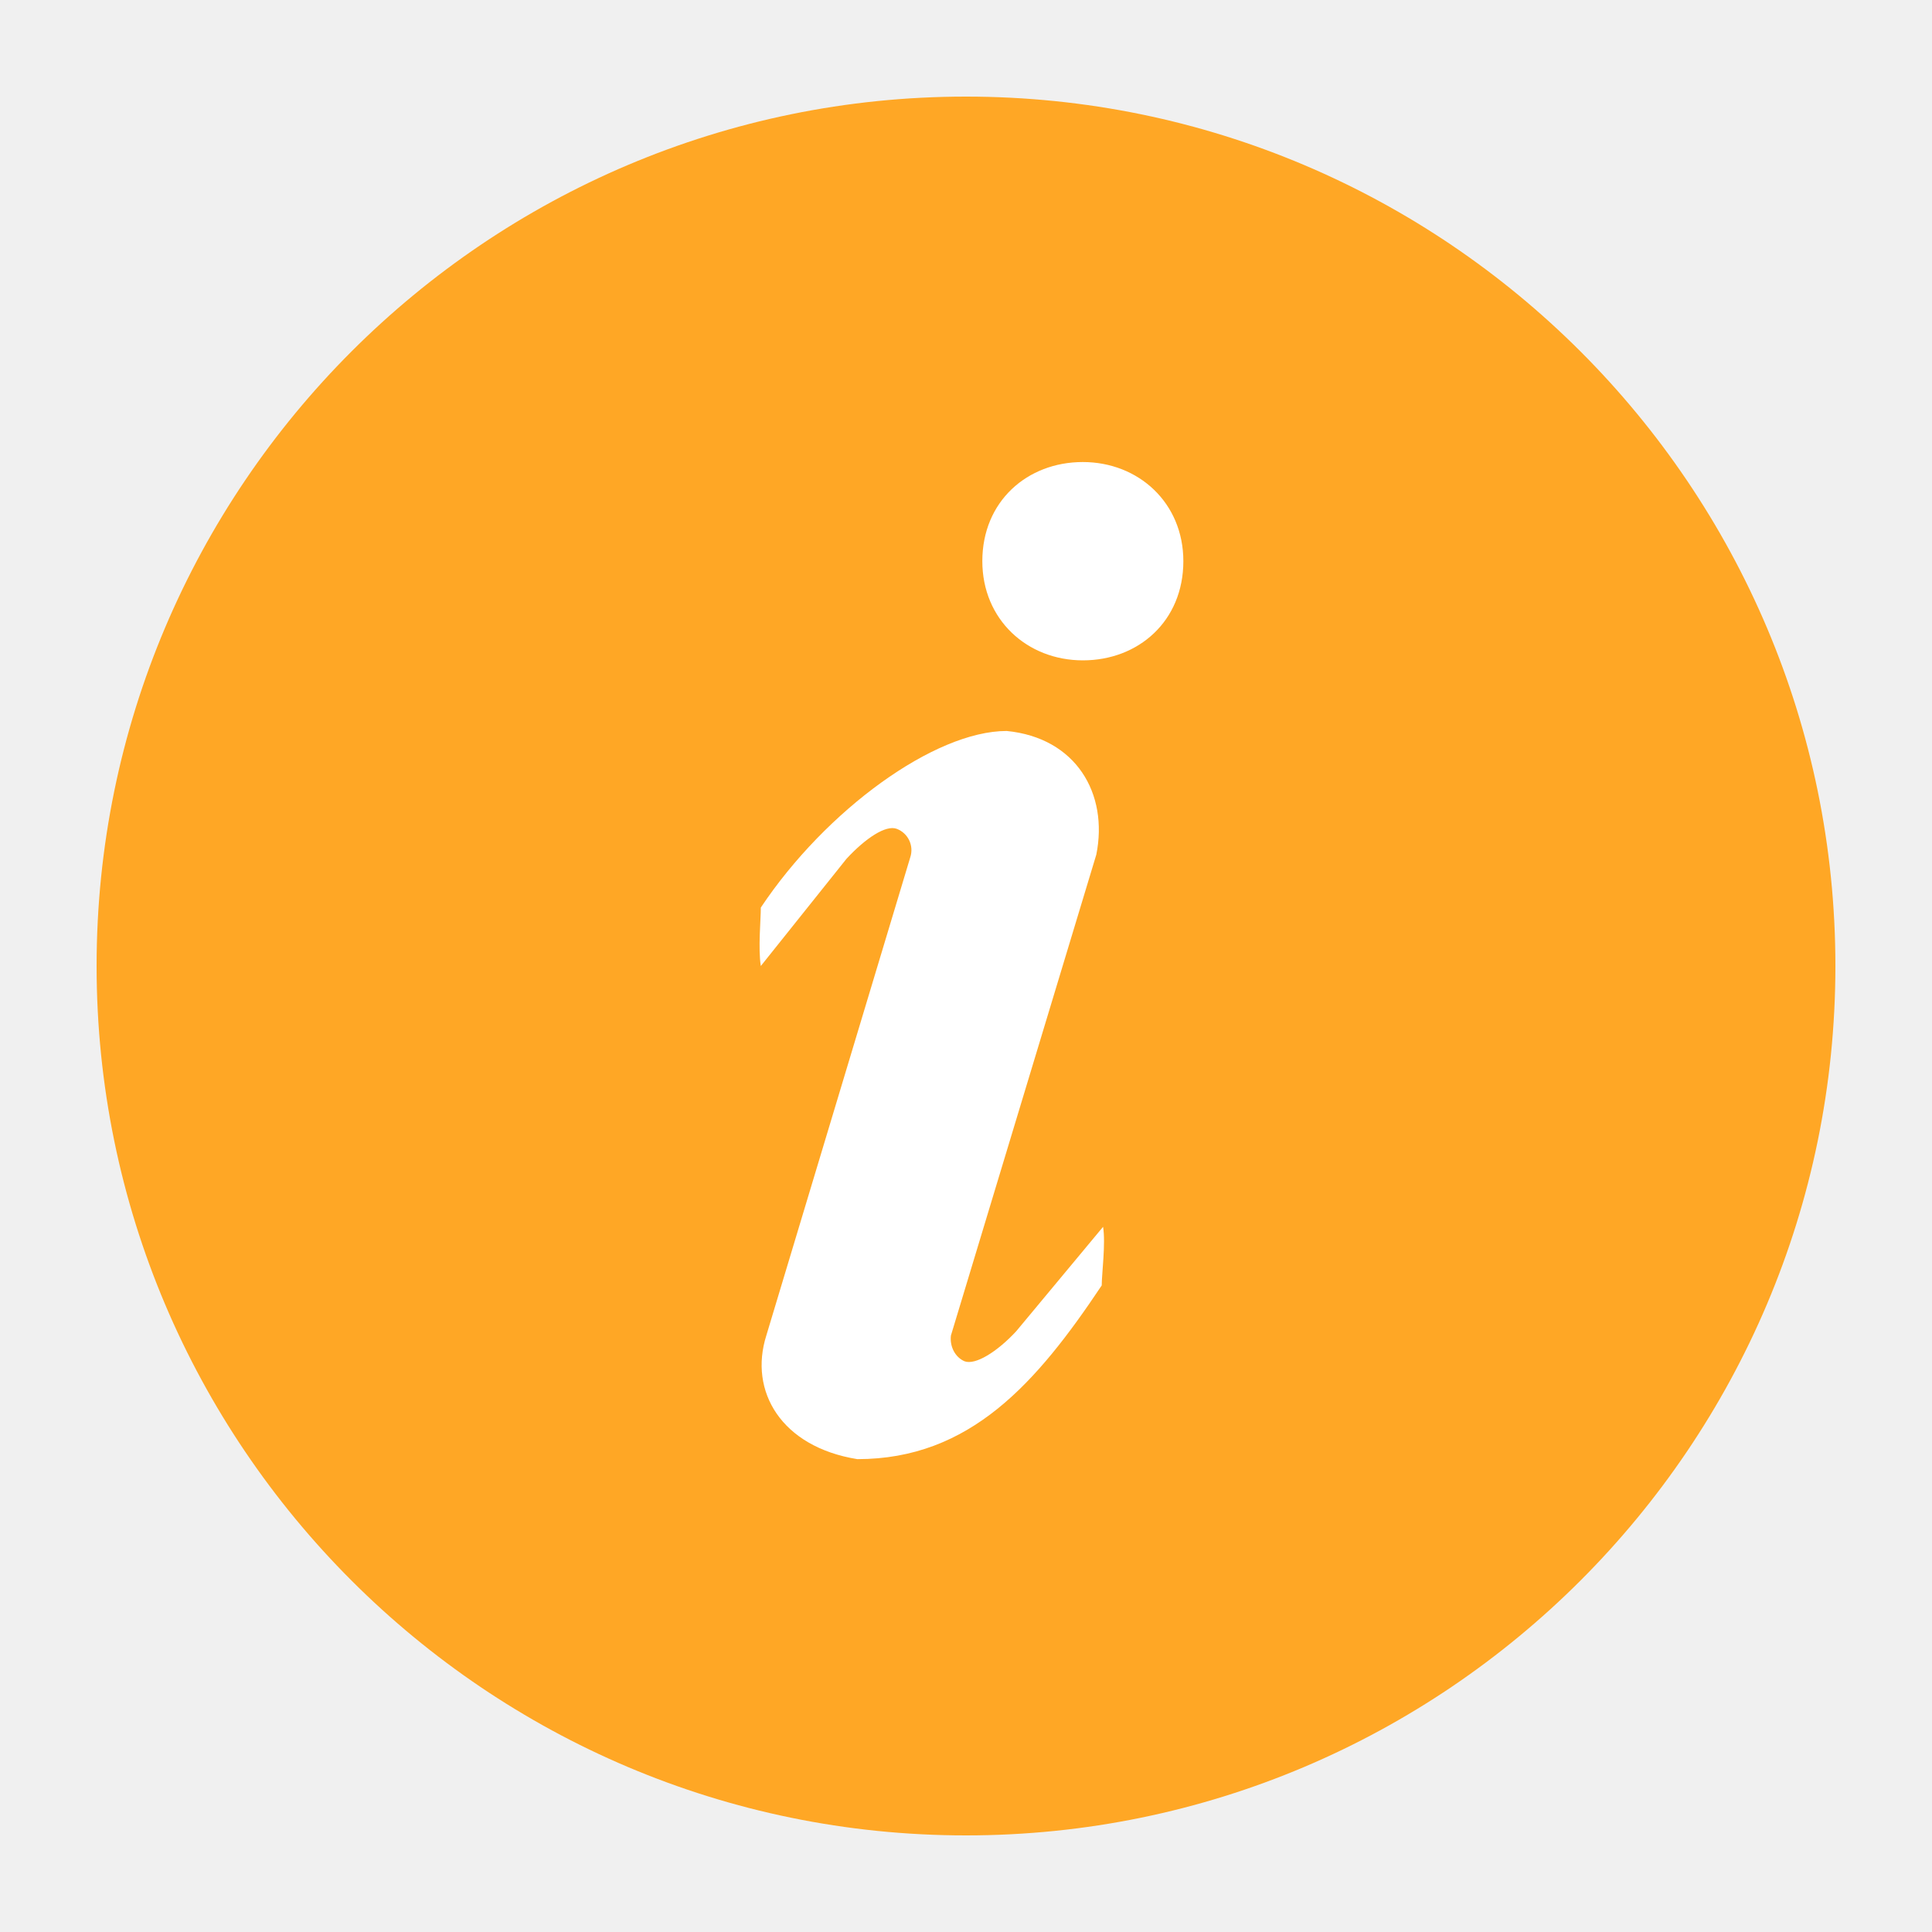
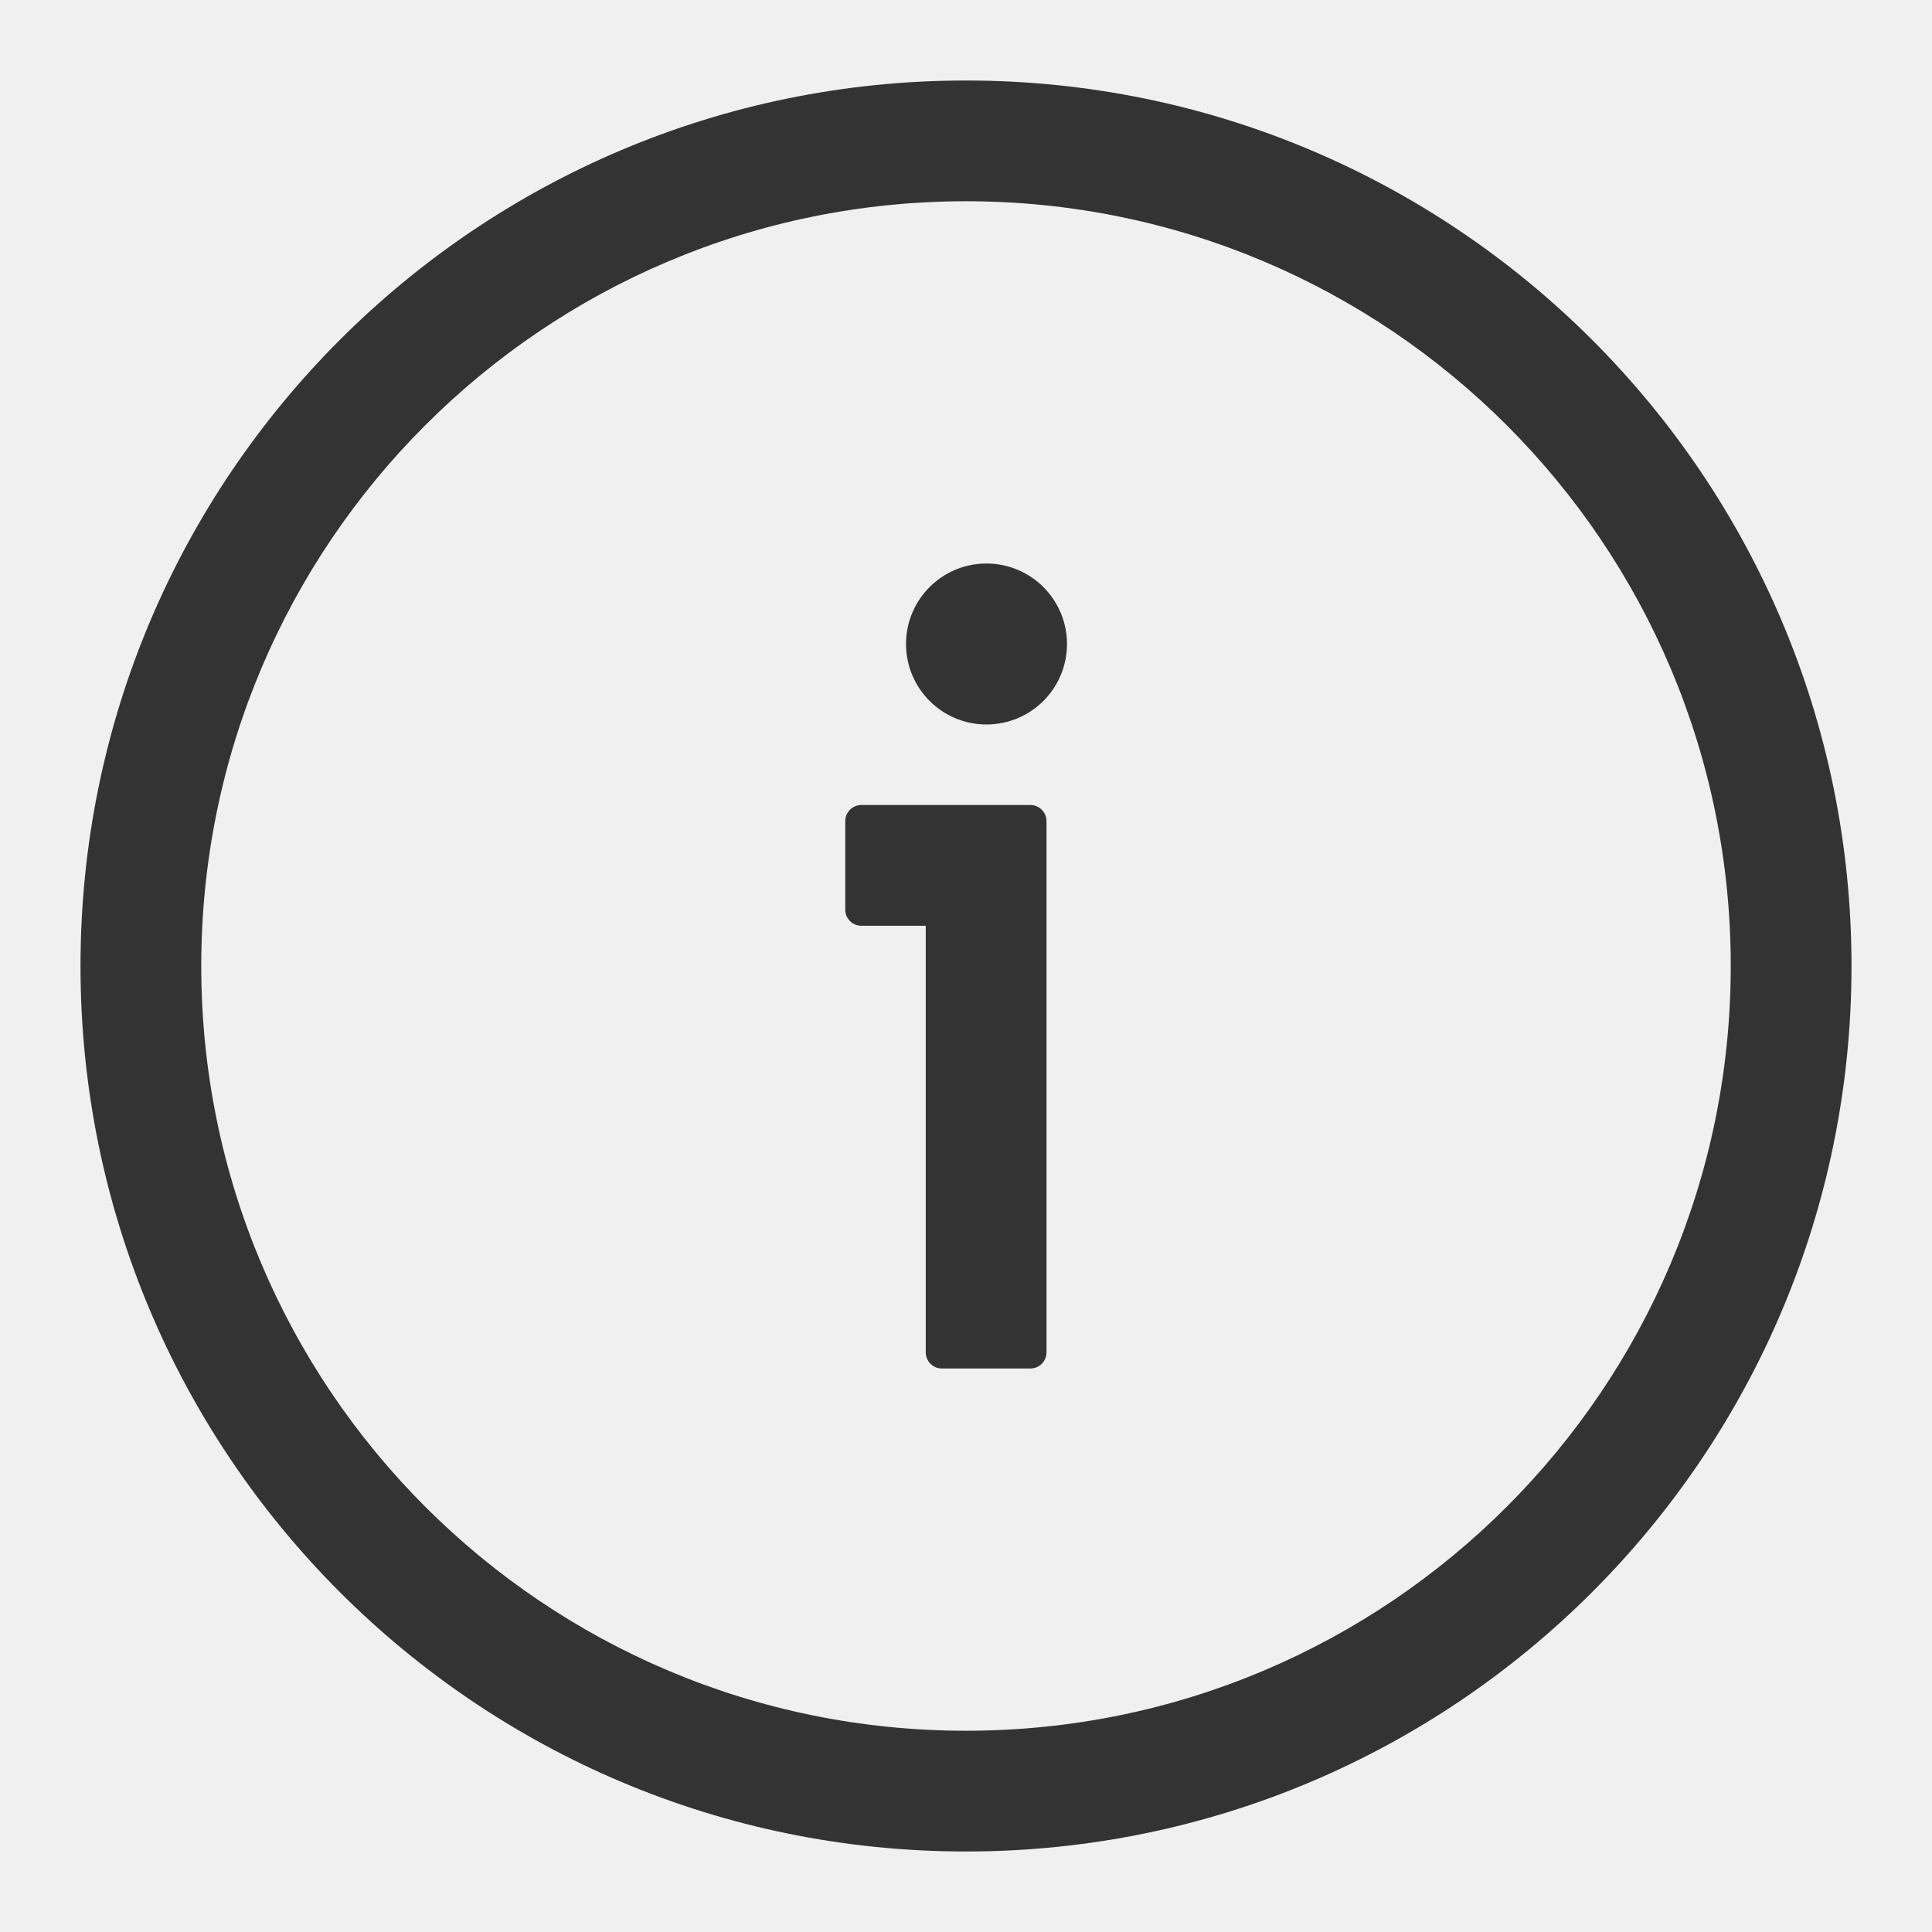
<svg xmlns="http://www.w3.org/2000/svg" class="icon" width="200px" height="200.00px" viewBox="0 0 1024 1024" version="1.1">
-   <path d="M512 51.2c-254.157 0-460.8 206.643-460.8 460.8s206.643 460.8 460.8 460.8 460.8-206.643 460.8-460.8-206.643-460.8-460.8-460.8z" fill="#FFA725" />
-   <path d="M573.952 350.003c-29.542 0-53.299-21.606-53.299-52.582 0-31.642 23.757-52.531 53.248-52.531 29.542 0 53.299 21.606 53.299 52.531 0 31.744-23.757 52.582-53.248 52.582zM583.987 681.216c-34.56 51.814-69.837 92.16-129.587 92.16-40.346-6.502-57.6-35.994-48.23-65.536l76.288-253.44a12.083 12.083 0 0 0-7.168-15.104c-5.786-2.202-16.589 5.018-26.624 15.872L403.251 512c-1.485-9.37 0-24.474 0-30.976 34.56-51.814 92.16-93.594 130.304-93.594 36.71 3.584 54.016 33.126 47.514 65.536l-77.056 254.874c-0.717 5.786 2.202 11.52 7.219 13.67 5.734 2.15 17.254-5.018 27.341-15.872l46.08-55.398c1.434 8.653-0.717 25.19-0.717 30.976z" fill="#FFFFFF" />
+   <path d="M512 42.667c259.2 0 469.333 210.133 469.333 469.333s-210.133 469.333-469.333 469.333S42.667 771.2 42.667 512 252.8 42.667 512 42.667z m0 64C288.149 106.667 106.667 288.149 106.667 512s181.483 405.333 405.333 405.333 405.333-181.483 405.333-405.333S735.851 106.667 512 106.667z m34.133 320c4.693 0 8.533 3.84 8.533 8.533v281.6a8.533 8.533 0 0 1-8.533 8.533h-46.933a8.533 8.533 0 0 1-8.533-8.533V490.667h-34.133a8.533 8.533 0 0 1-8.533-8.533v-46.933c0-4.693 3.84-8.533 8.533-8.533h89.6z m-23.467-128a42.667 42.667 0 1 1 0 85.333 42.667 42.667 0 0 1 0-85.333z" fill="#333333" />
</svg>
